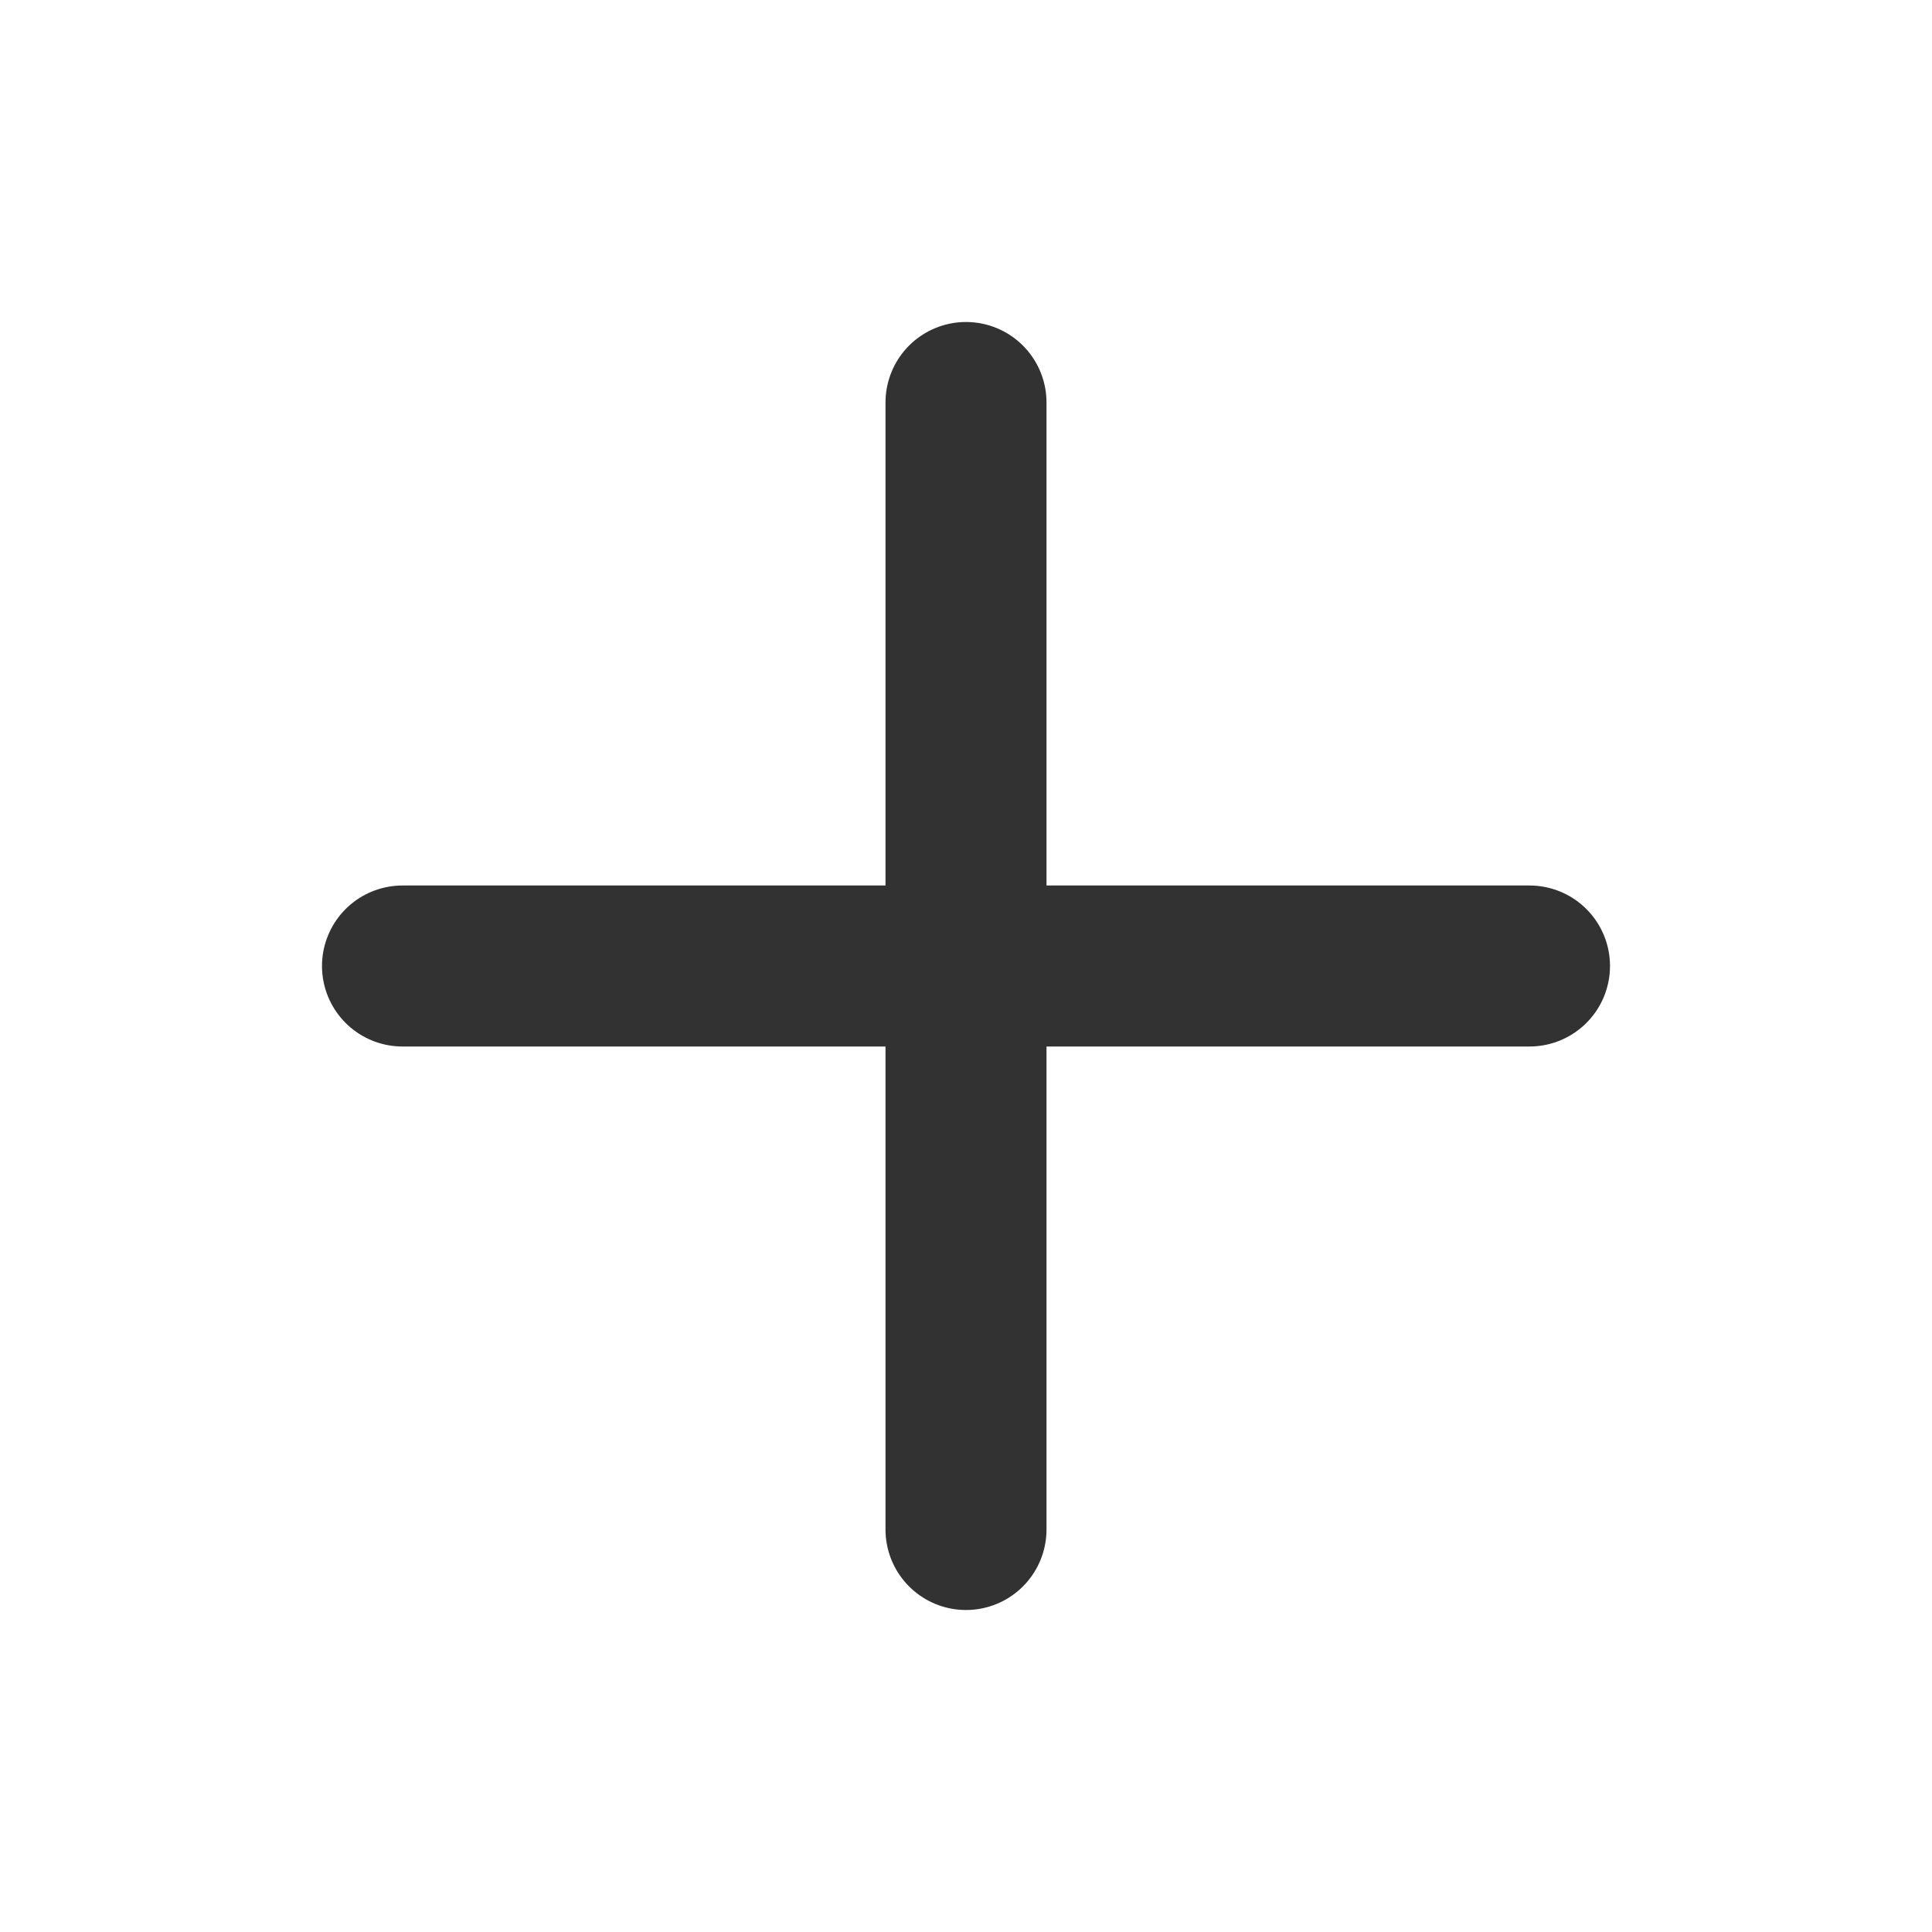
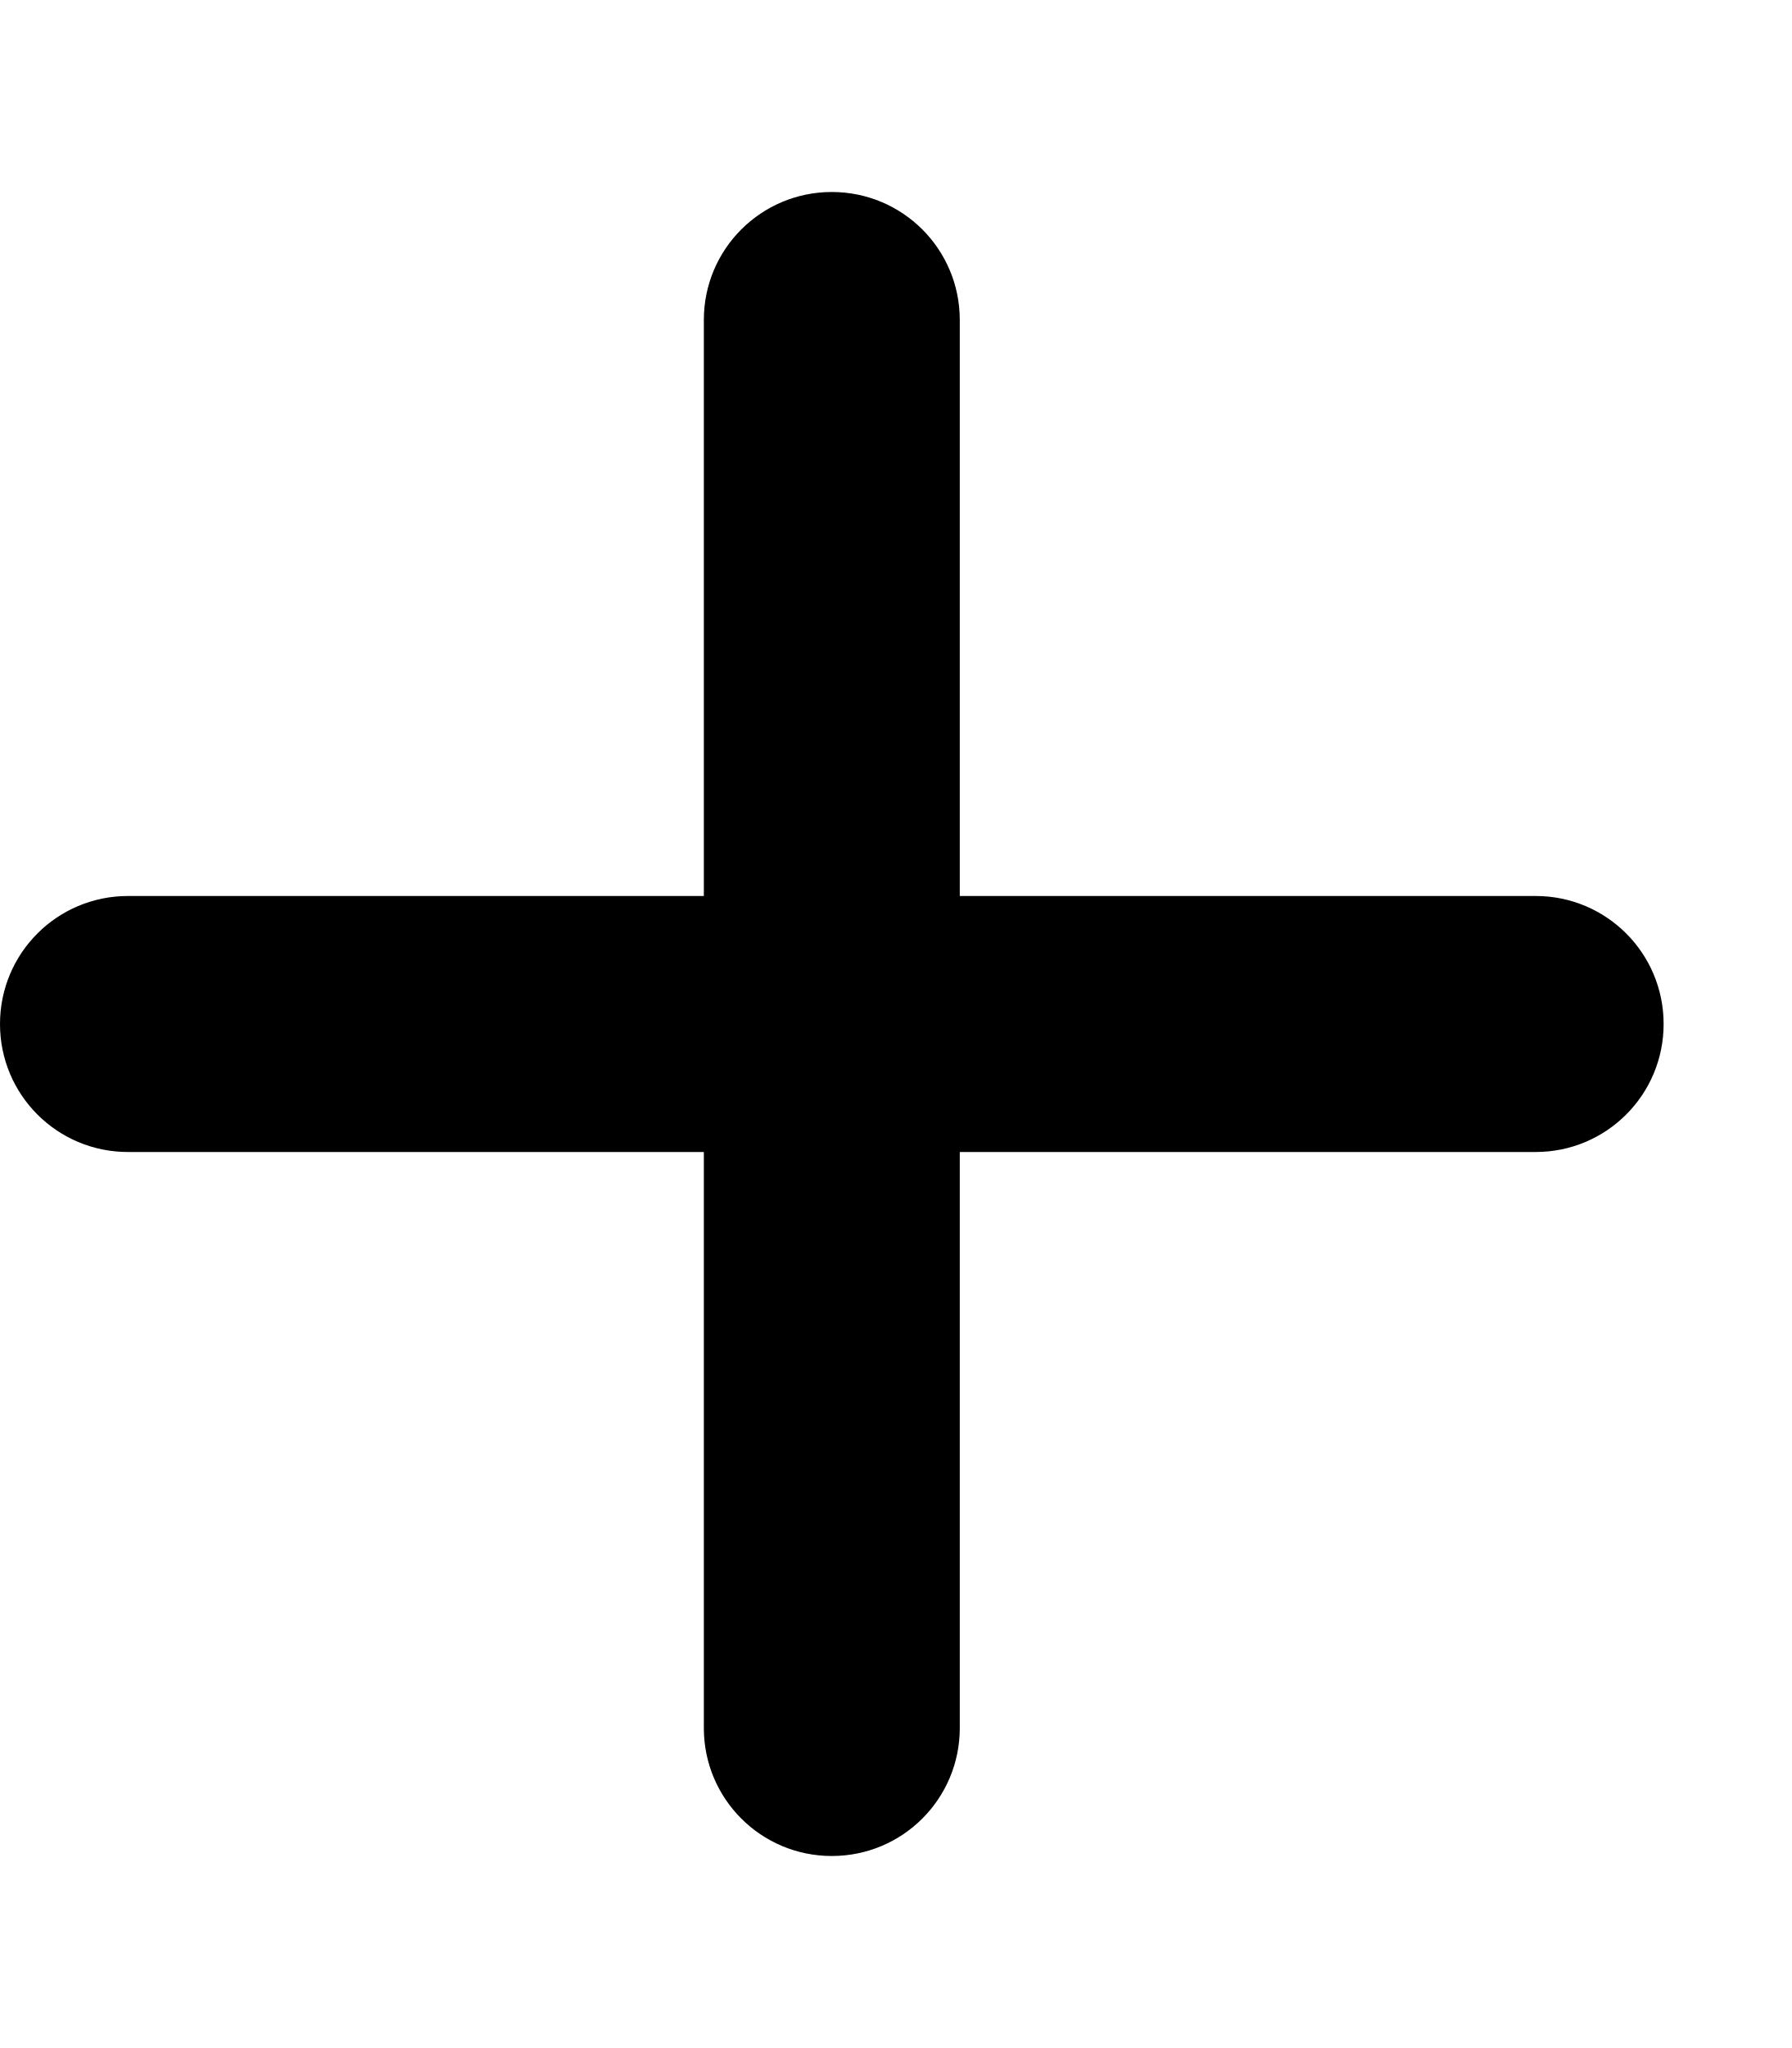
- <svg xmlns="http://www.w3.org/2000/svg" width="800px" height="800px" viewBox="0 0 24 24" fill="none">
-   <path d="M5 12H19" stroke="#323232" stroke-width="2" stroke-linecap="round" stroke-linejoin="round" />
-   <path d="M12 5L12 19" stroke="#323232" stroke-width="2" stroke-linecap="round" stroke-linejoin="round" />
+ <svg xmlns="http://www.w3.org/2000/svg" viewBox="0 0 448 512">
+   <path d="M240 80c0-17.7-14.3-32-32-32s-32 14.3-32 32V224H32c-17.7 0-32 14.3-32 32s14.3 32 32 32H176V432c0 17.7 14.3 32 32 32s32-14.3 32-32V288H384c17.7 0 32-14.3 32-32s-14.3-32-32-32H240V80z" />
</svg>
